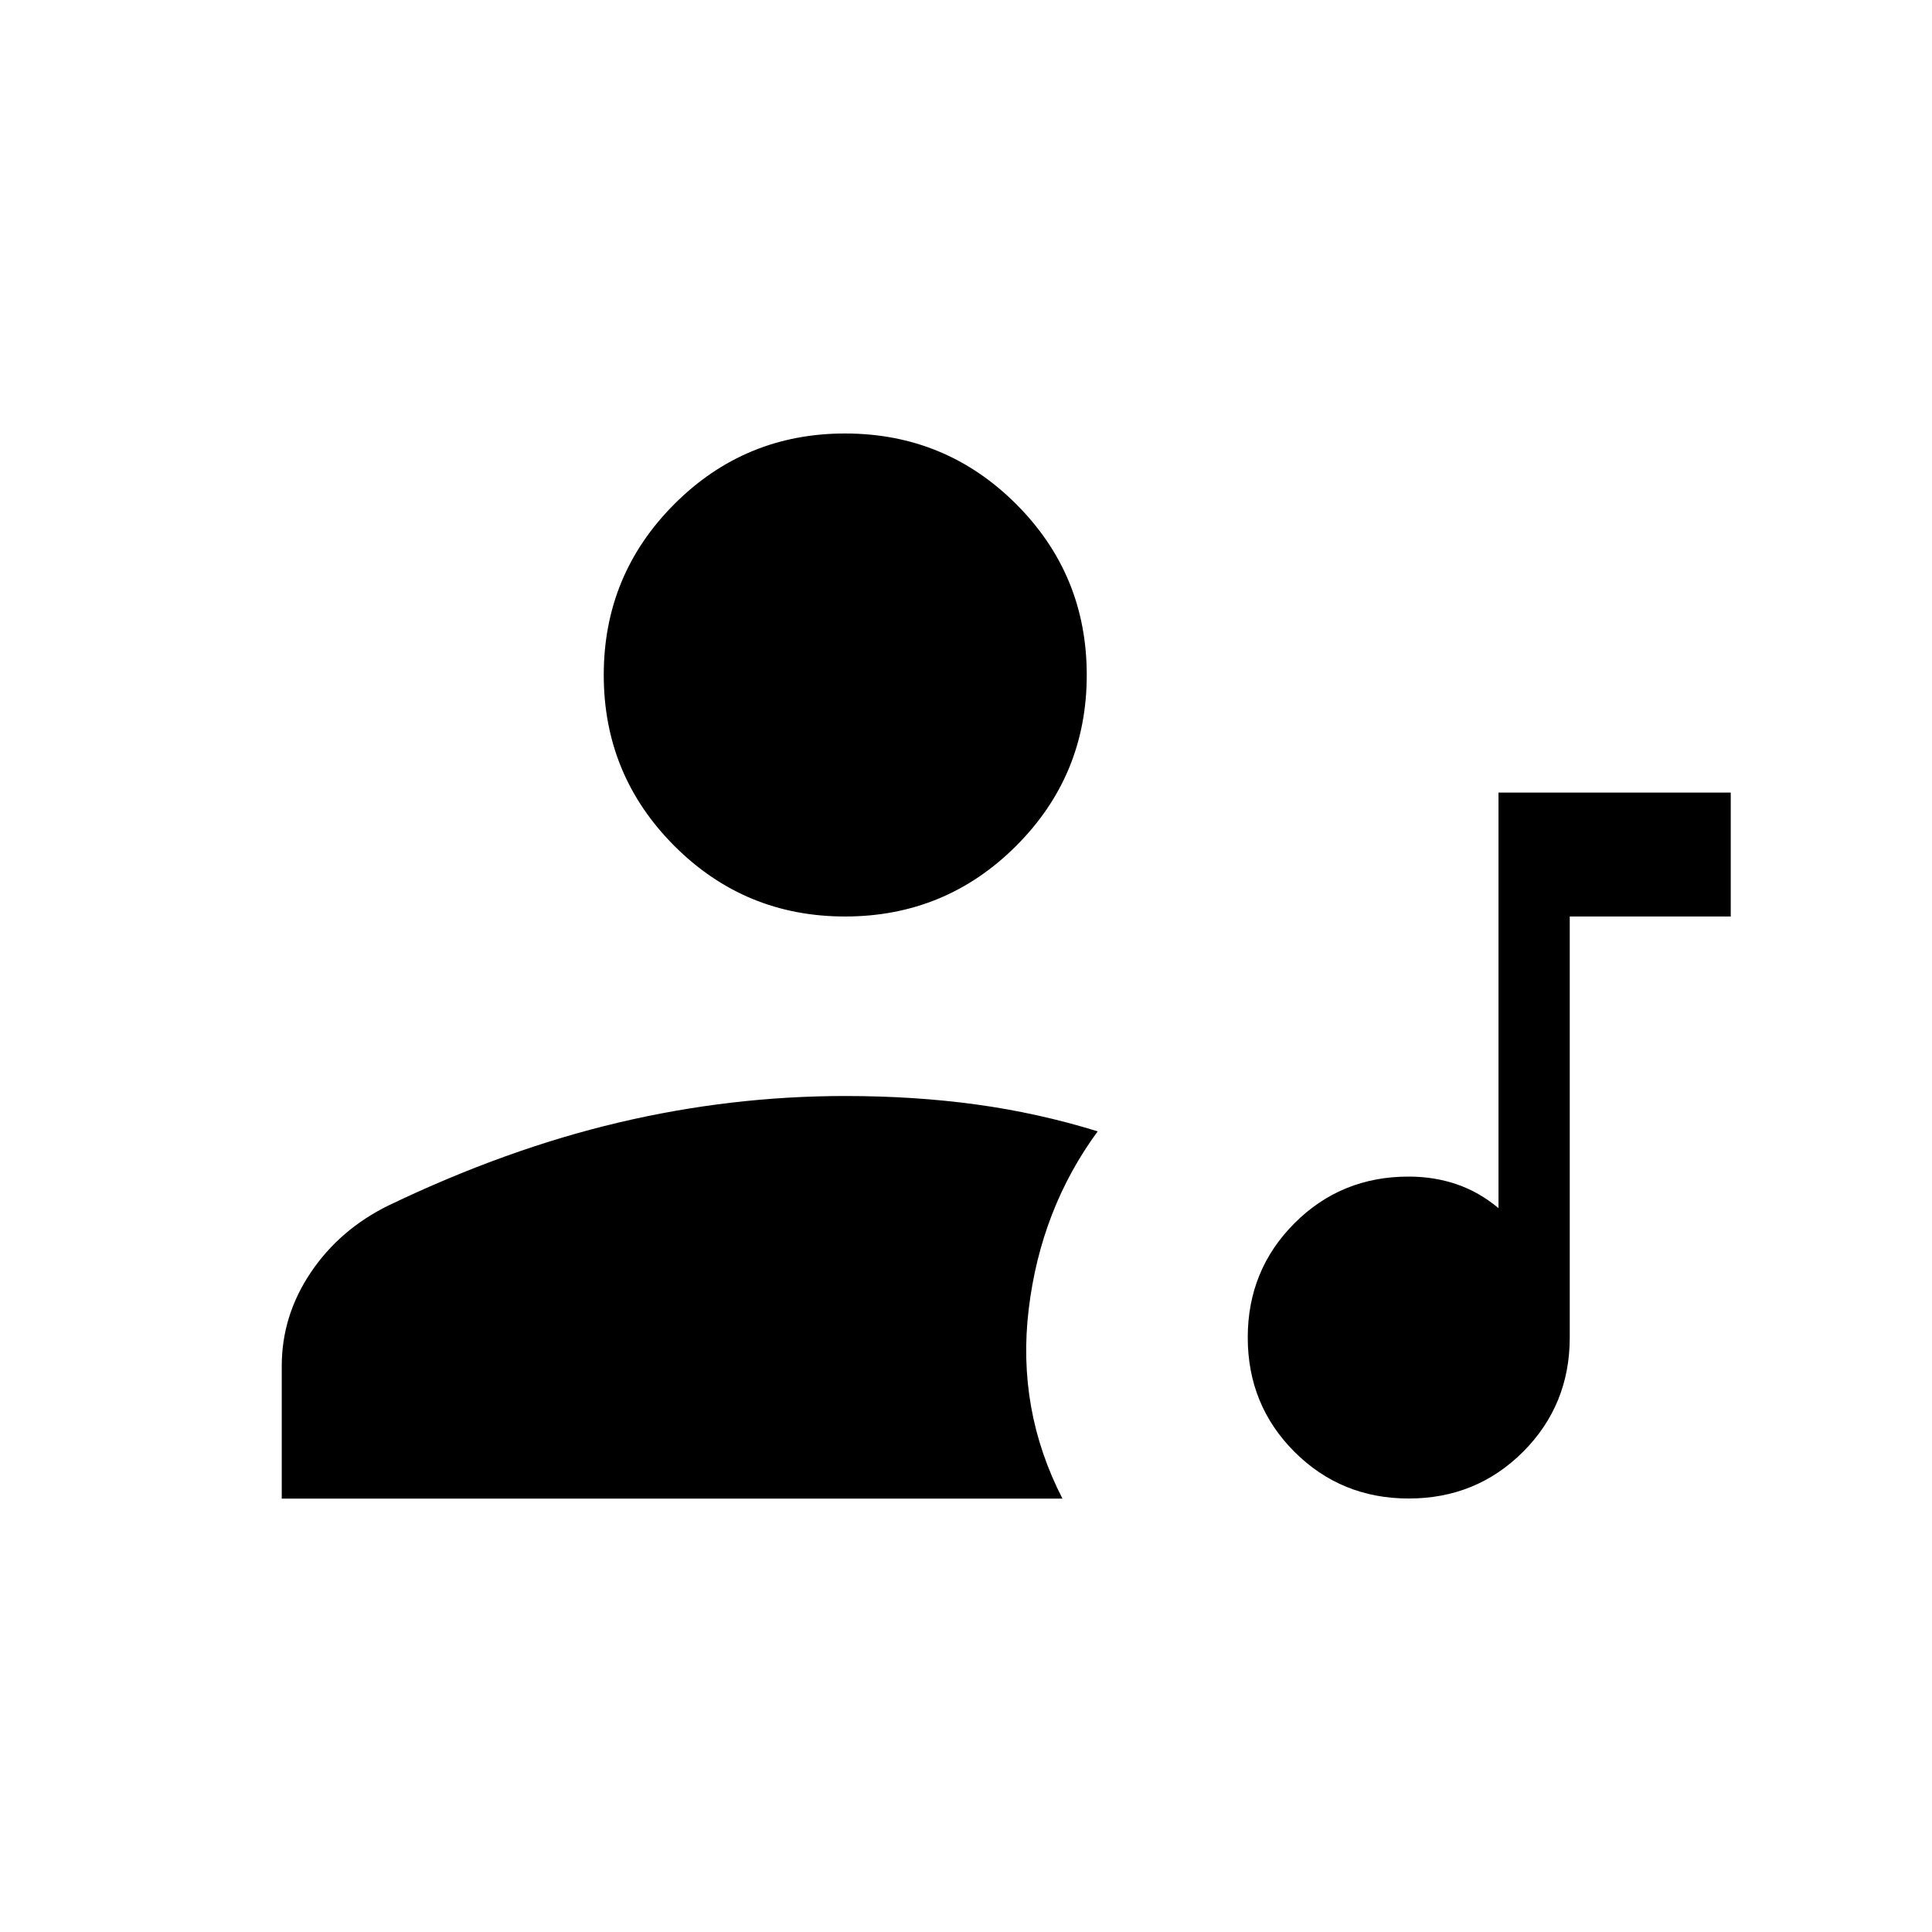
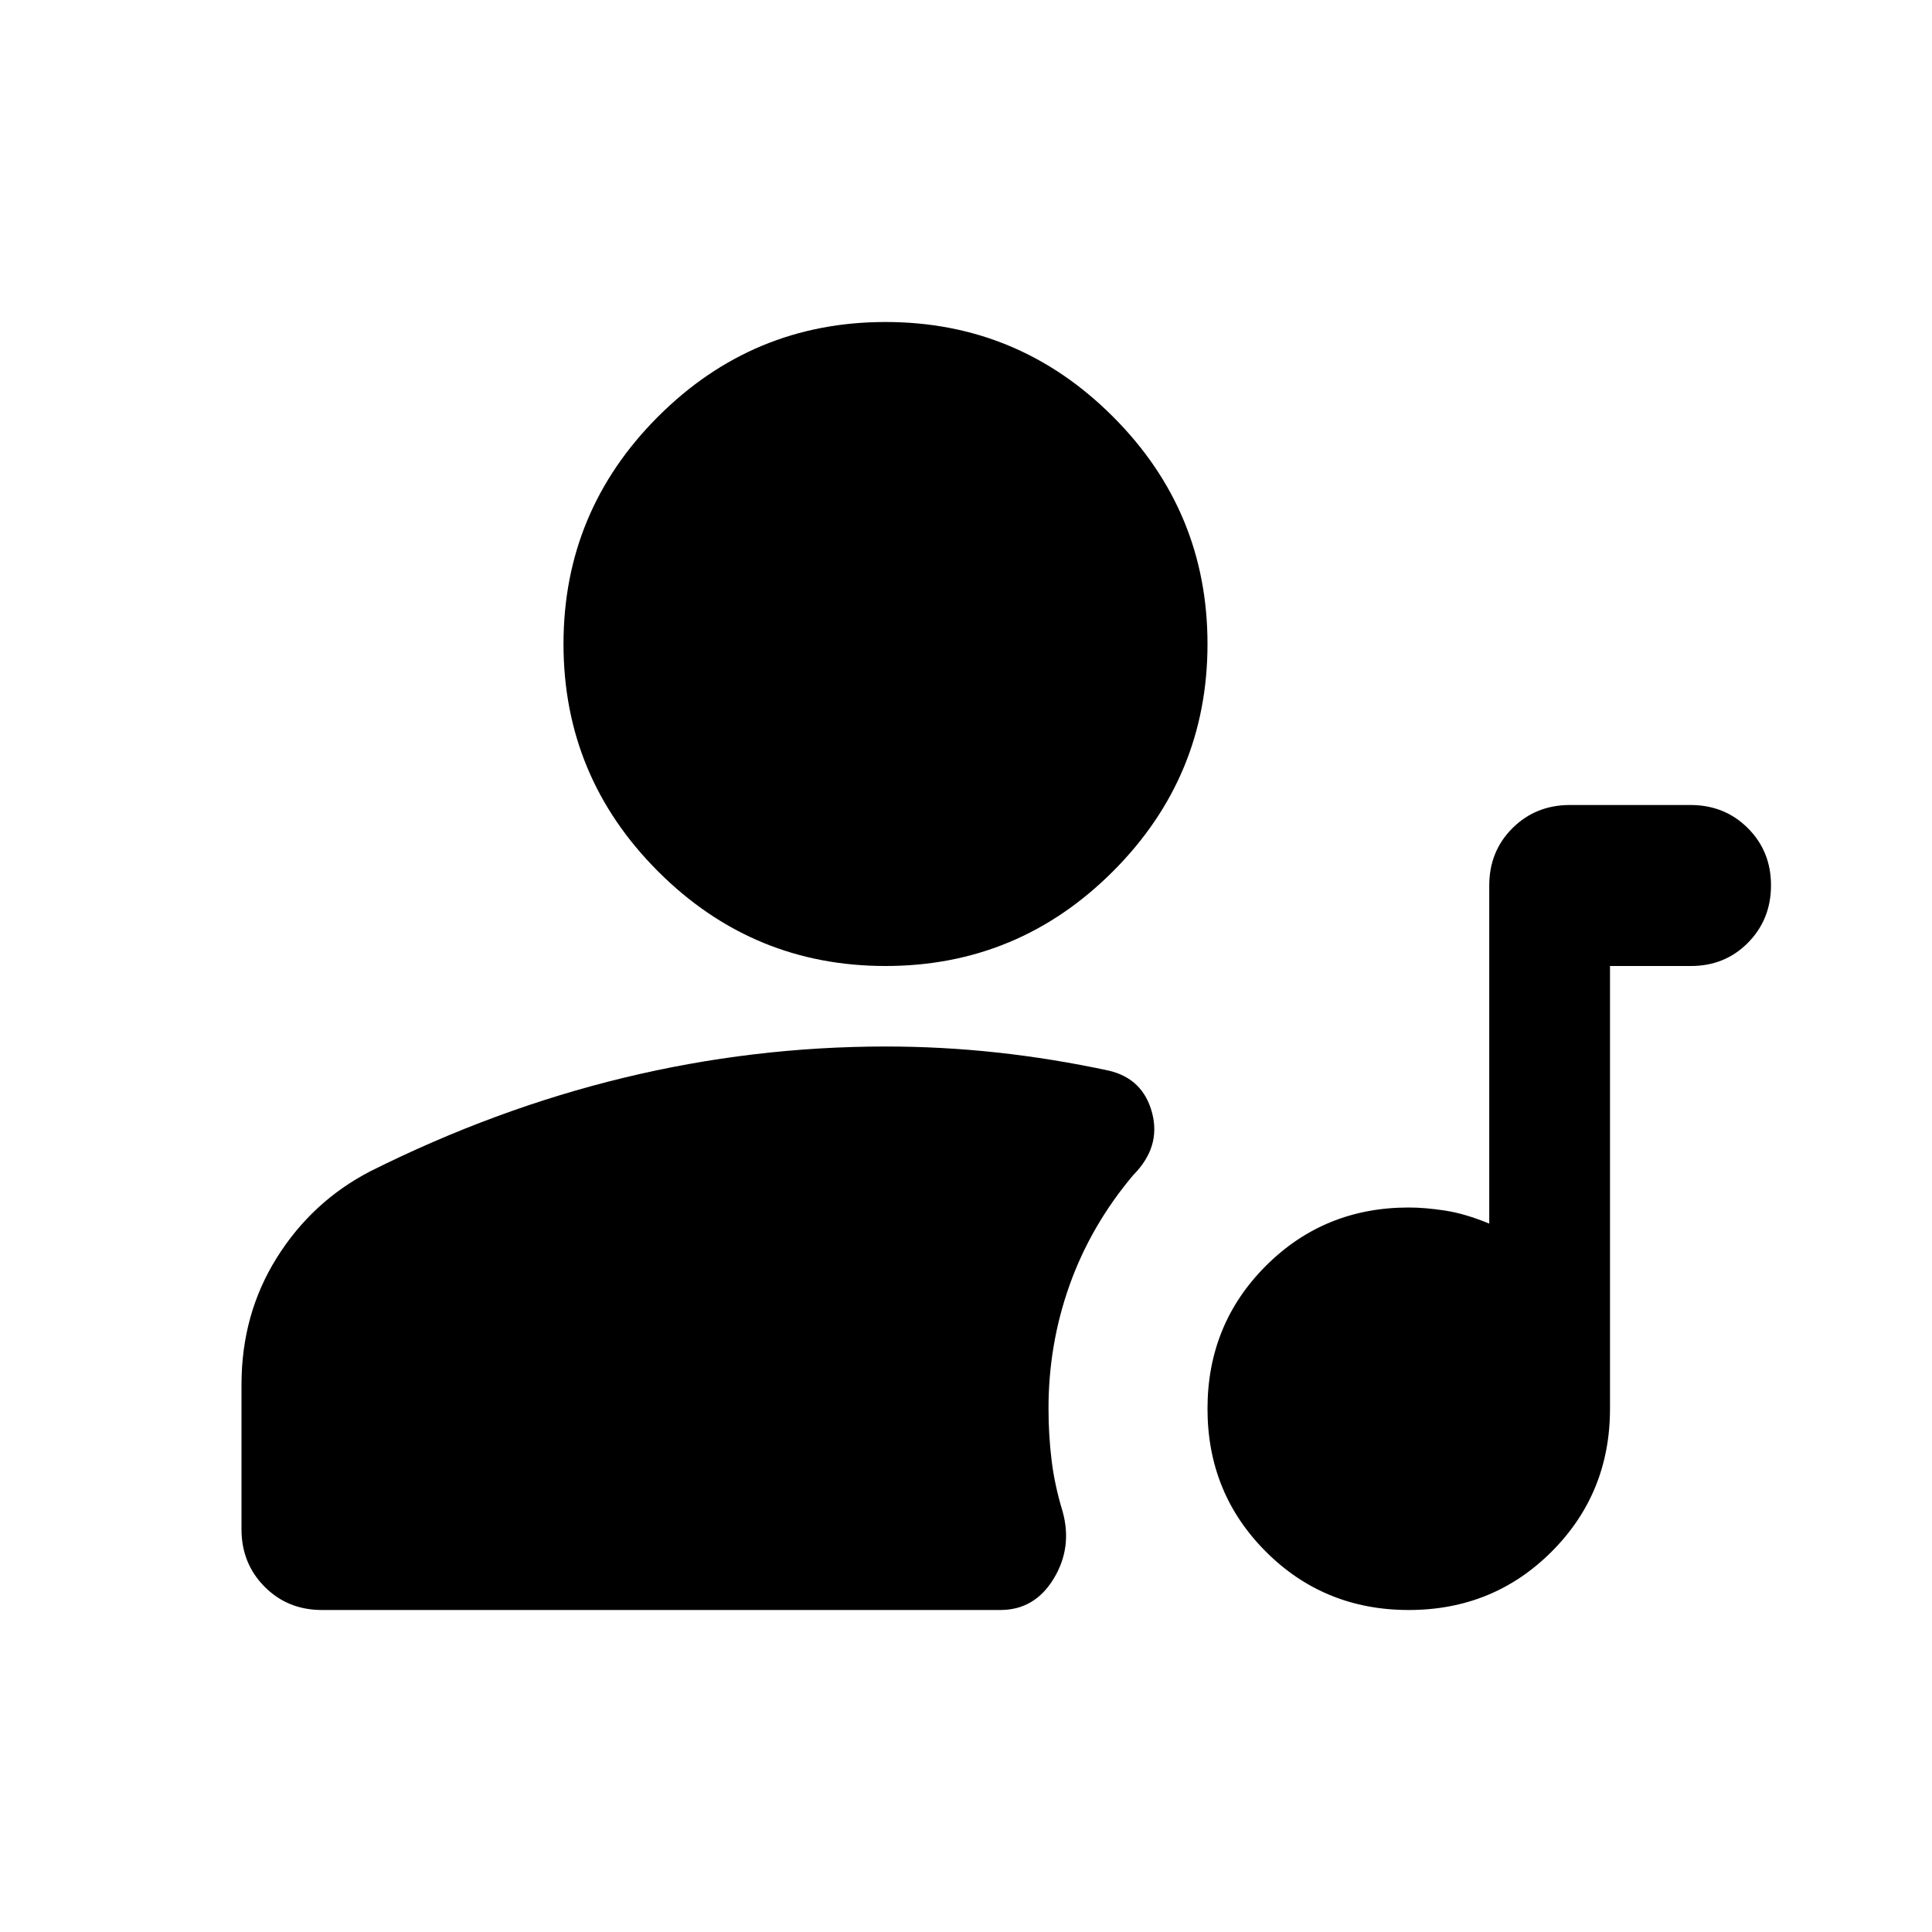
<svg xmlns="http://www.w3.org/2000/svg" viewBox="0 0 24 24">
  <path d="M0 0h24v24H0z" fill="none" />
-   <path fill="currentColor" d="M16.08 18.035q-.58-.581-.58-1.42q0-.838.58-1.419t1.42-.58q.316 0 .594.095q.279.095.521.297V9.846H21.5v1.539h-2v5.23q0 .839-.58 1.42q-.581.58-1.42.58t-1.42-.58m-7.703-7.527Q7.5 9.63 7.5 8.385t.877-2.123t2.123-.877t2.123.877t.877 2.123t-.877 2.123t-2.123.877t-2.123-.877M3.5 18.616v-1.647q0-.625.36-1.161q.361-.537.97-.835q1.455-.698 2.853-1.028t2.817-.33q.858 0 1.626.105t1.51.334q-.707.962-.857 2.209t.419 2.353z" />
+   <path fill="currentColor" d="M15.725 19.275Q15 18.55 15 17.5t.725-1.775T17.5 15q.2 0 .45.038t.55.162V11q0-.425.288-.712T19.5 10H21q.425 0 .713.288T22 11t-.288.713T21 12h-1v5.5q0 1.05-.725 1.775T17.5 20t-1.775-.725m-7.55-8.45Q7 9.65 7 8t1.175-2.825T11 4t2.825 1.175T15 8t-1.175 2.825T11 12t-2.825-1.175M4 20q-.425 0-.712-.288T3 19v-1.8q0-.875.438-1.575T4.6 14.55q1.55-.775 3.15-1.162T11 13q.7 0 1.388.075t1.387.225q.425.1.537.525t-.237.775q-.525.625-.788 1.363t-.262 1.537q0 .325.038.638t.137.637q.125.45-.112.838t-.663.387z" />
</svg>
